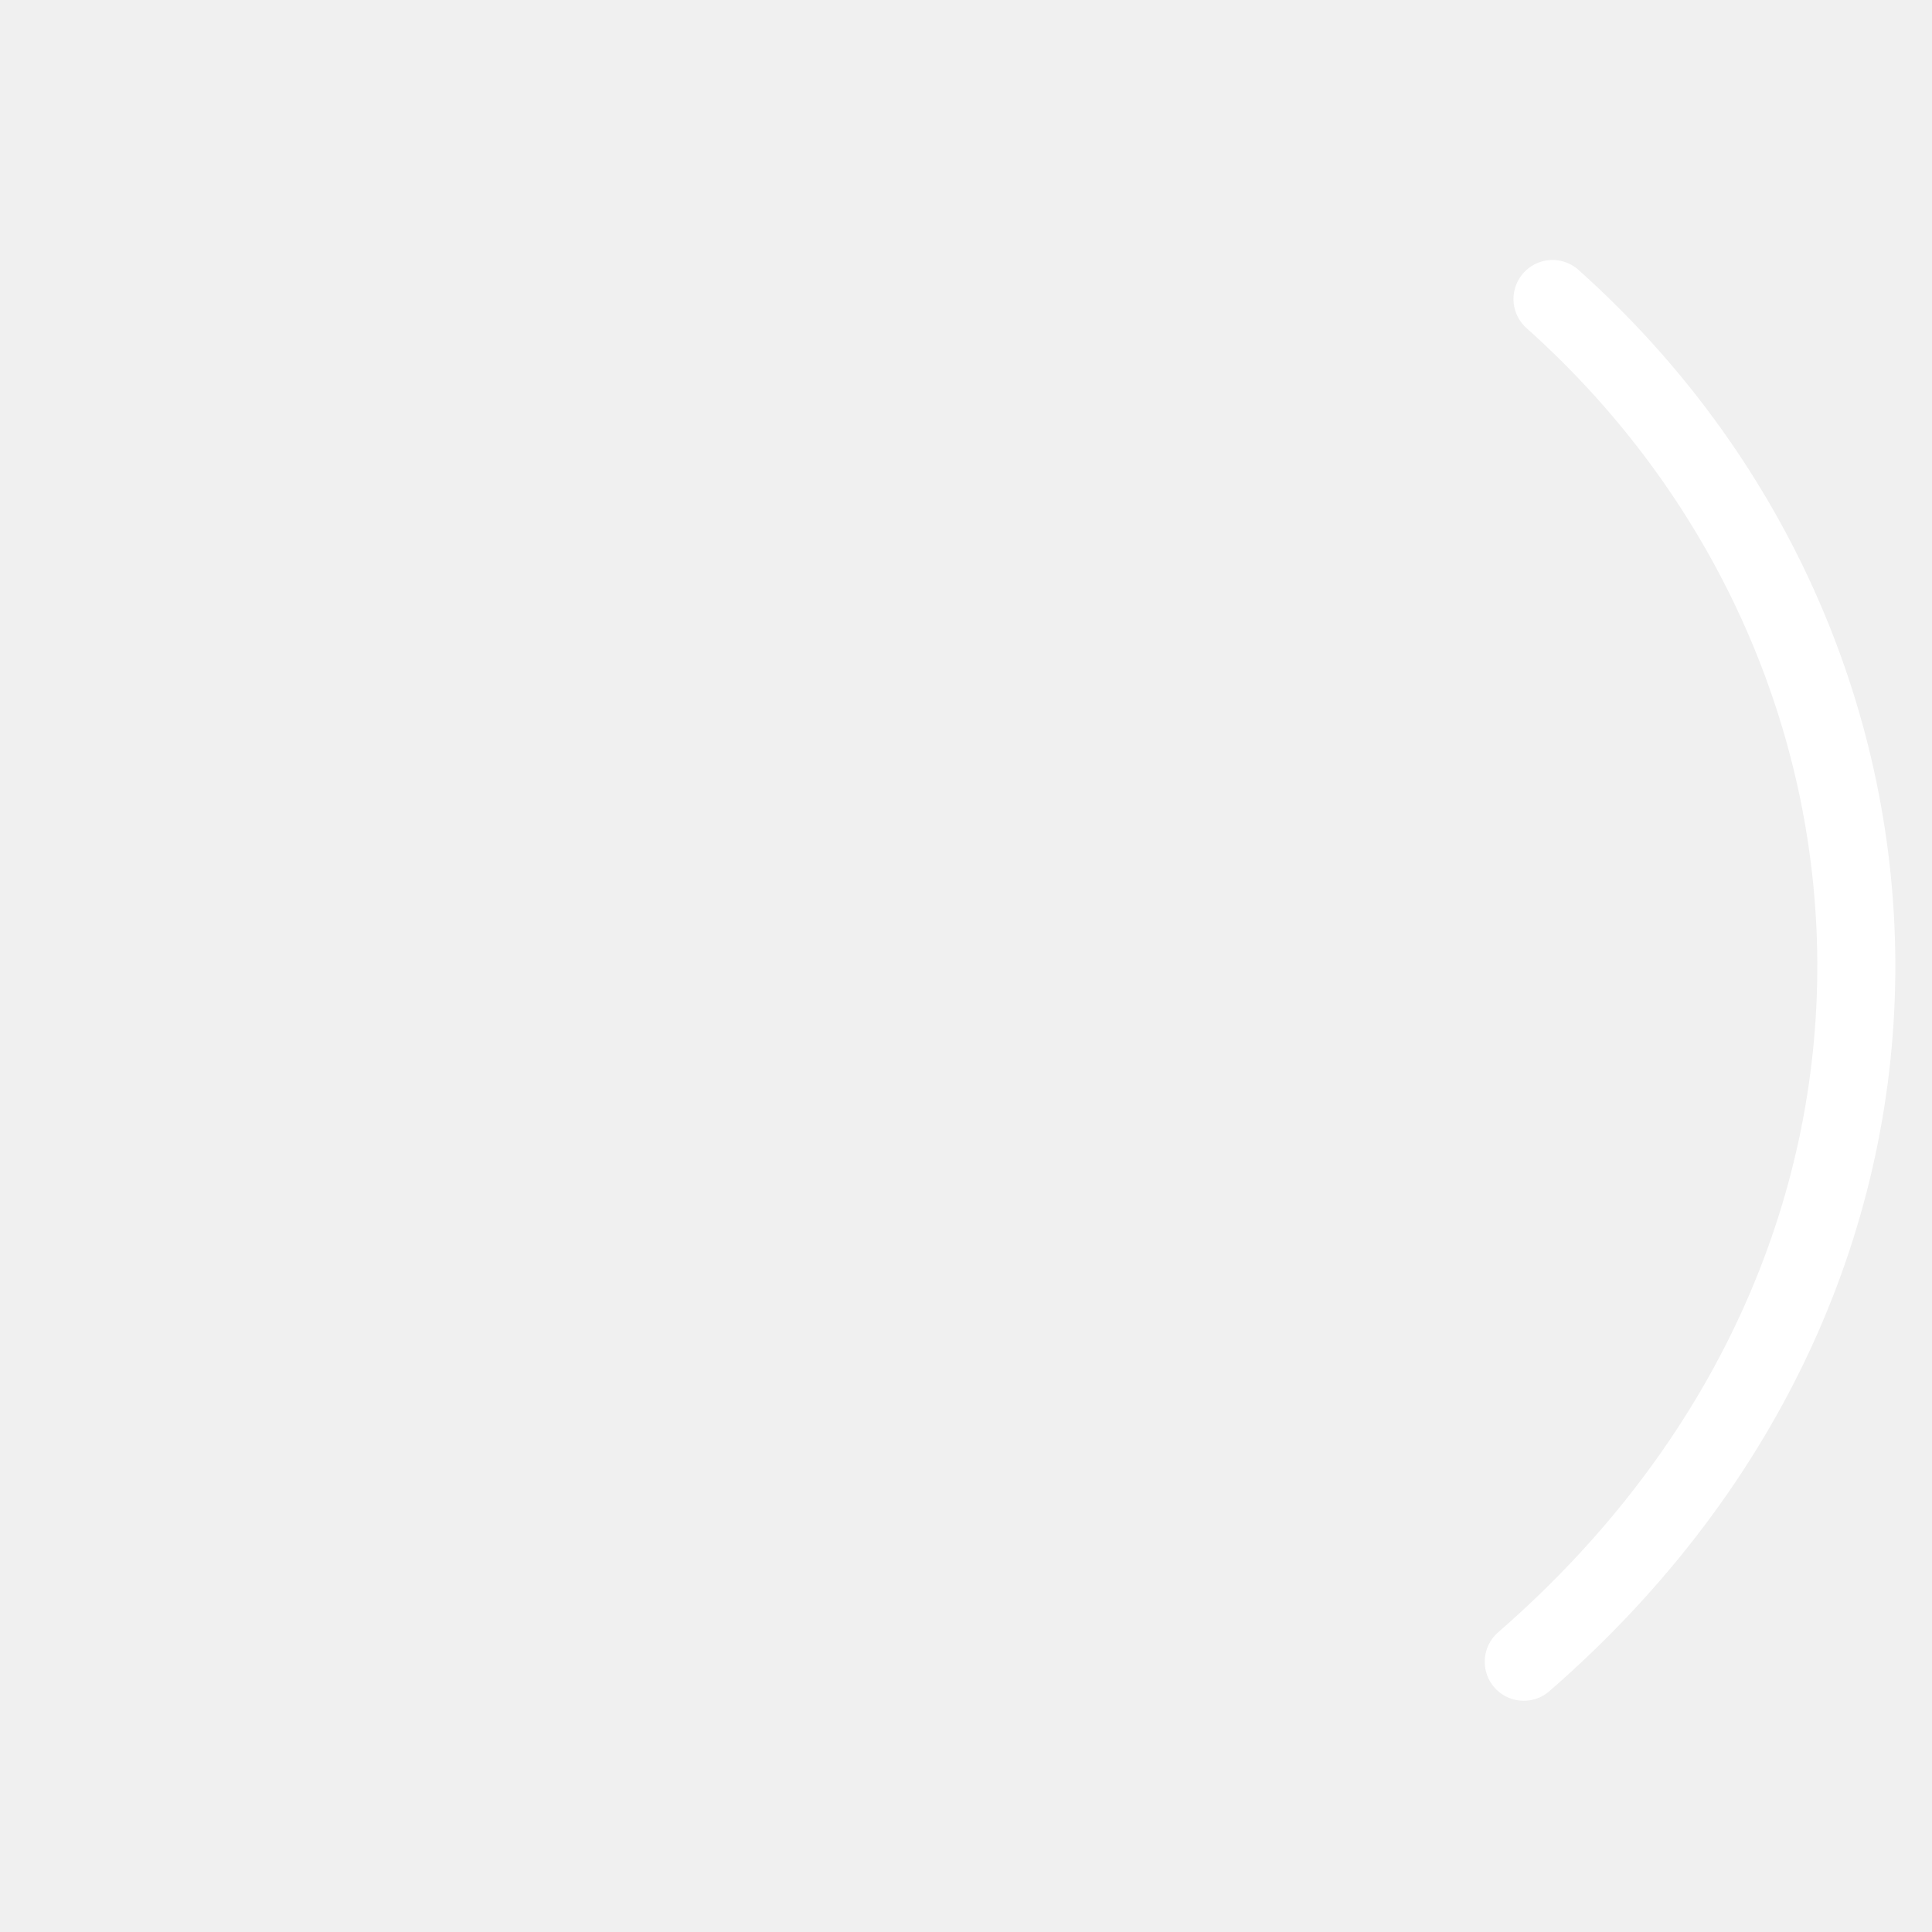
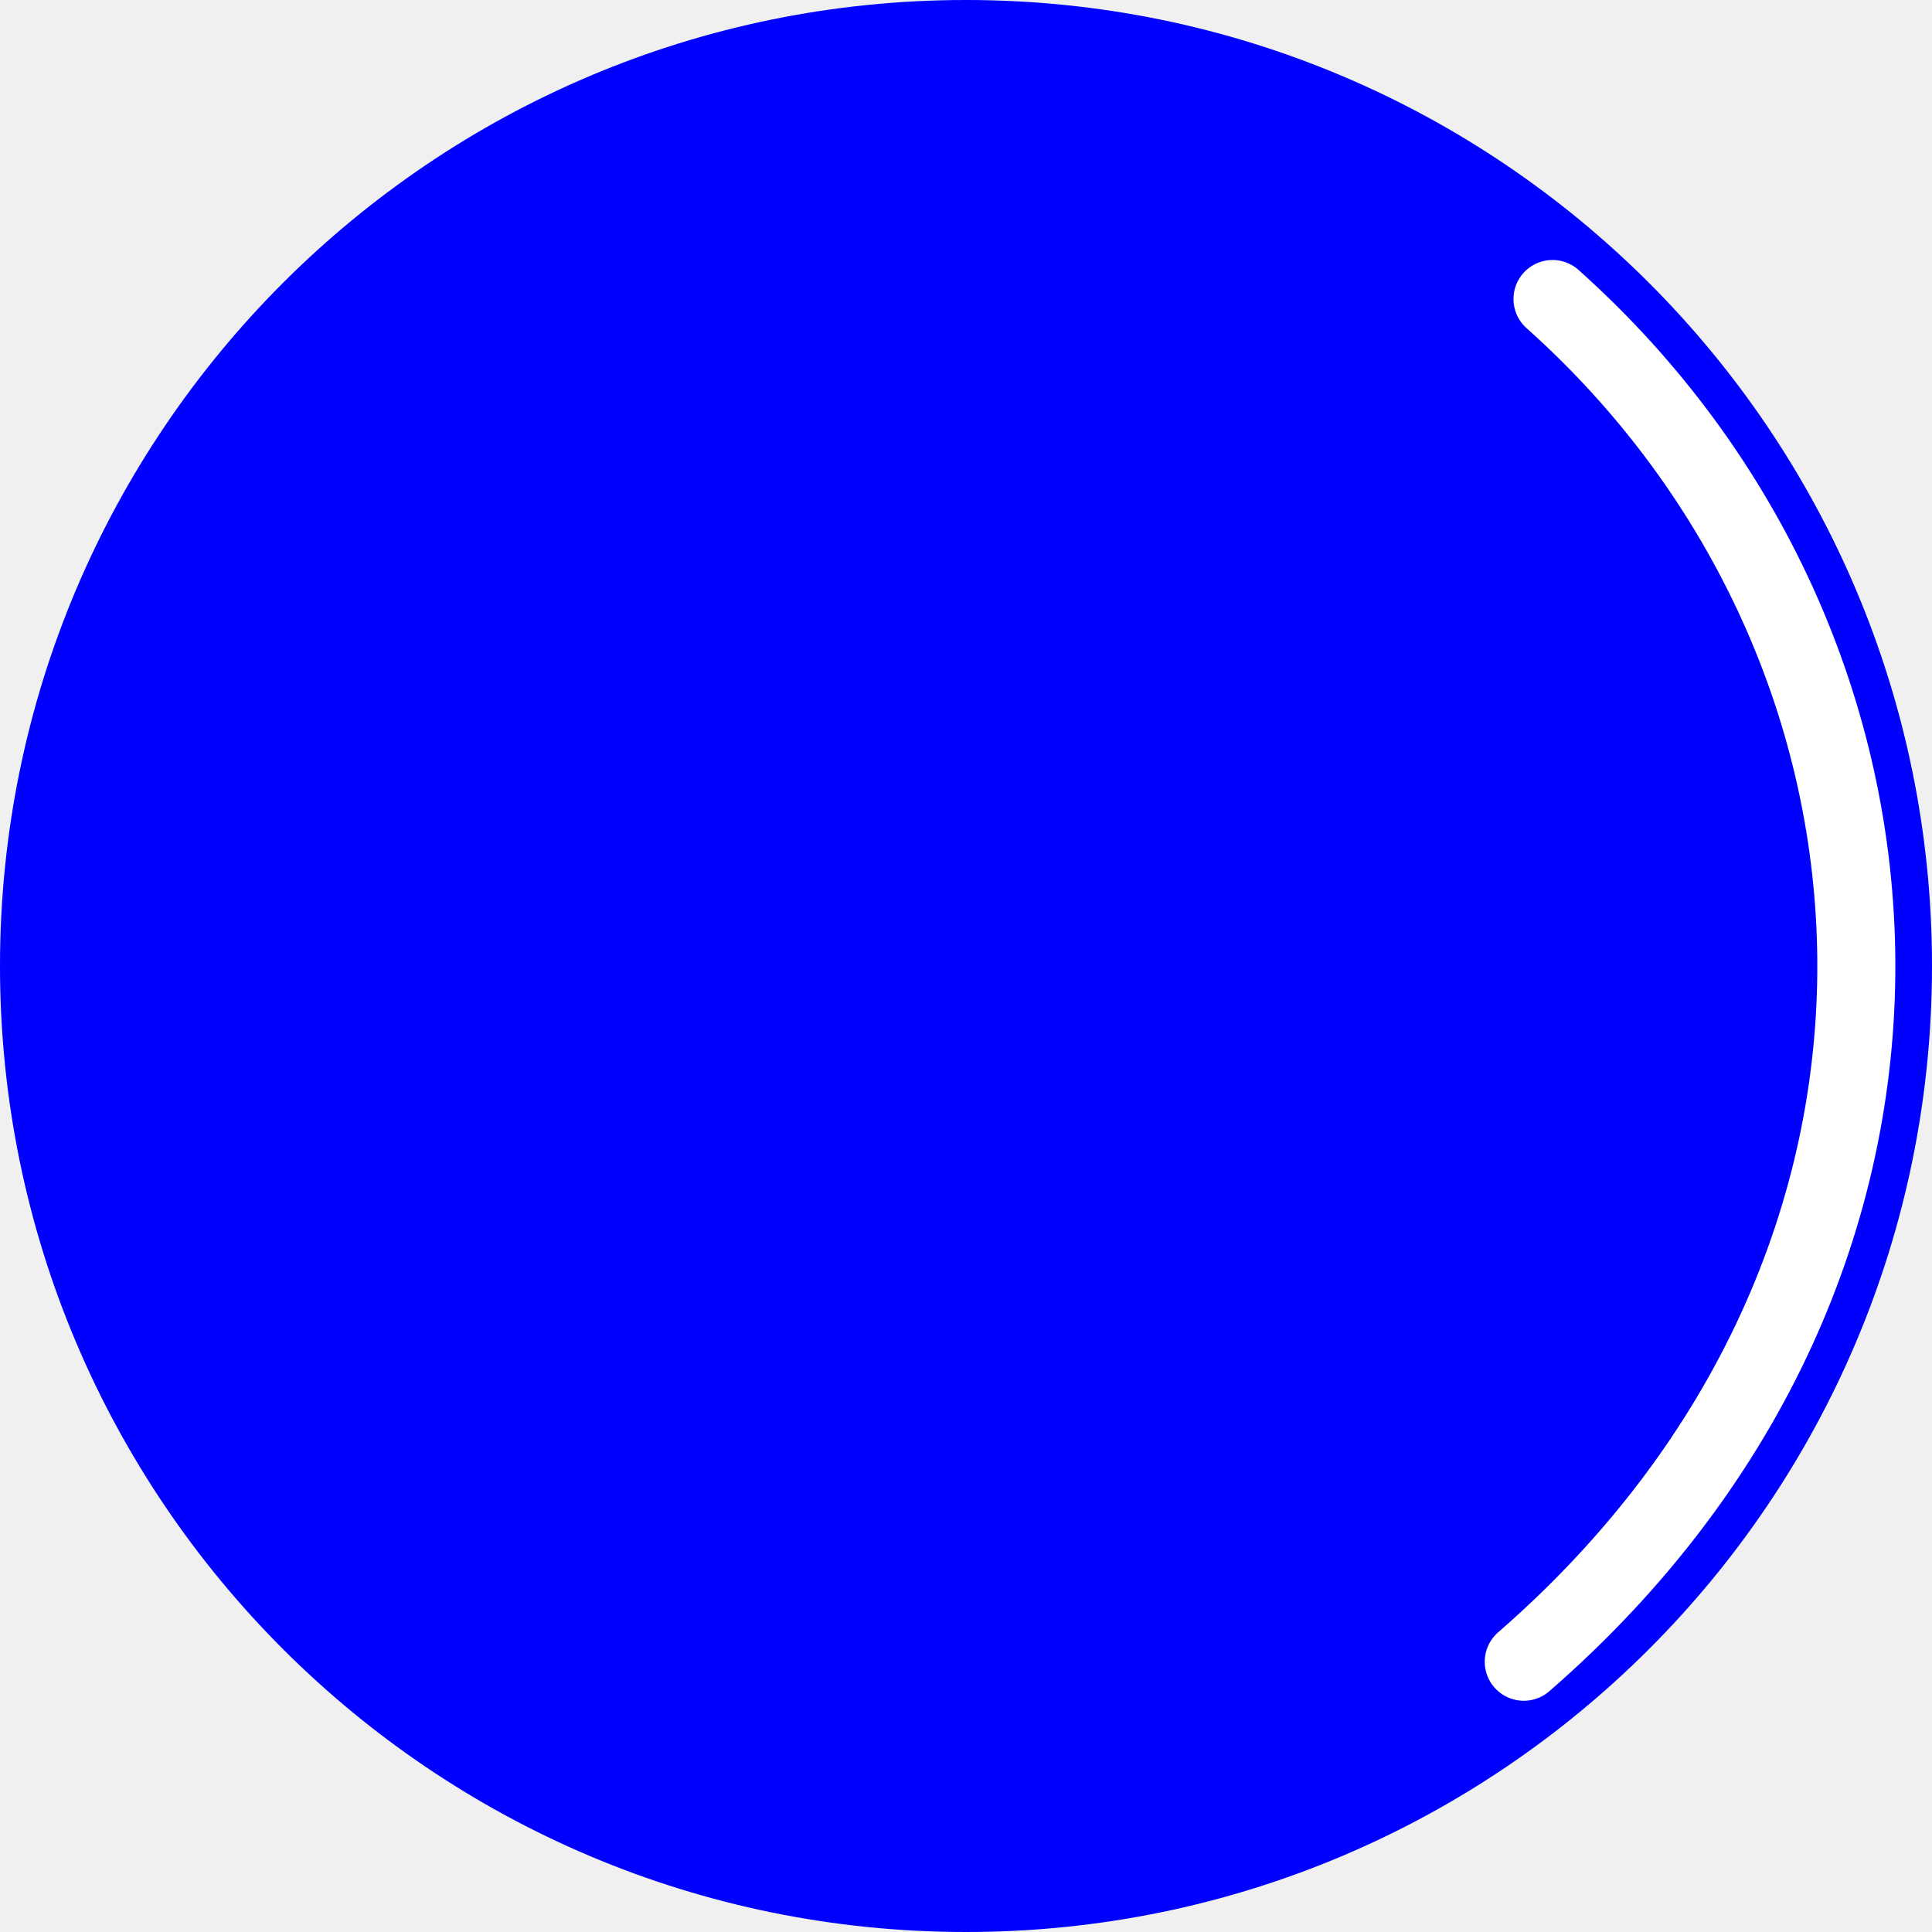
- <svg xmlns="http://www.w3.org/2000/svg" id="svg851" version="1.1" viewBox="0 0 240 240" height="240" width="240">
+ <svg xmlns="http://www.w3.org/2000/svg" width="240" height="240" viewBox="0 0 240 240" version="1.1" id="svg851">
  <defs id="defs845" />
+   <g id="layer4">
+     <circle r="120" cy="120" cx="120" id="path2951" style="fill:#0000ff;fill-rule:evenodd;fill-opacity:1" />
+   </g>
  <g id="layer1">
-     <path id="path1435" d="m 192.857,37.143 c 48.549,43.378 53.286,119.84 -3.571,169.286 v 0" style="fill:none;stroke:#ffffff;stroke-width:9.694;stroke-linecap:round;stroke-linejoin:miter;stroke-miterlimit:4;stroke-dasharray:none;stroke-opacity:1" />
+     <path style="fill:none;stroke:#ffffff;stroke-width:9.694;stroke-linecap:round;stroke-linejoin:miter;stroke-miterlimit:4;stroke-dasharray:none;stroke-opacity:1" d="m 192.857,37.143 c 48.549,43.378 53.286,119.84 -3.571,169.286 v 0" id="path1435" />
  </g>
</svg>
